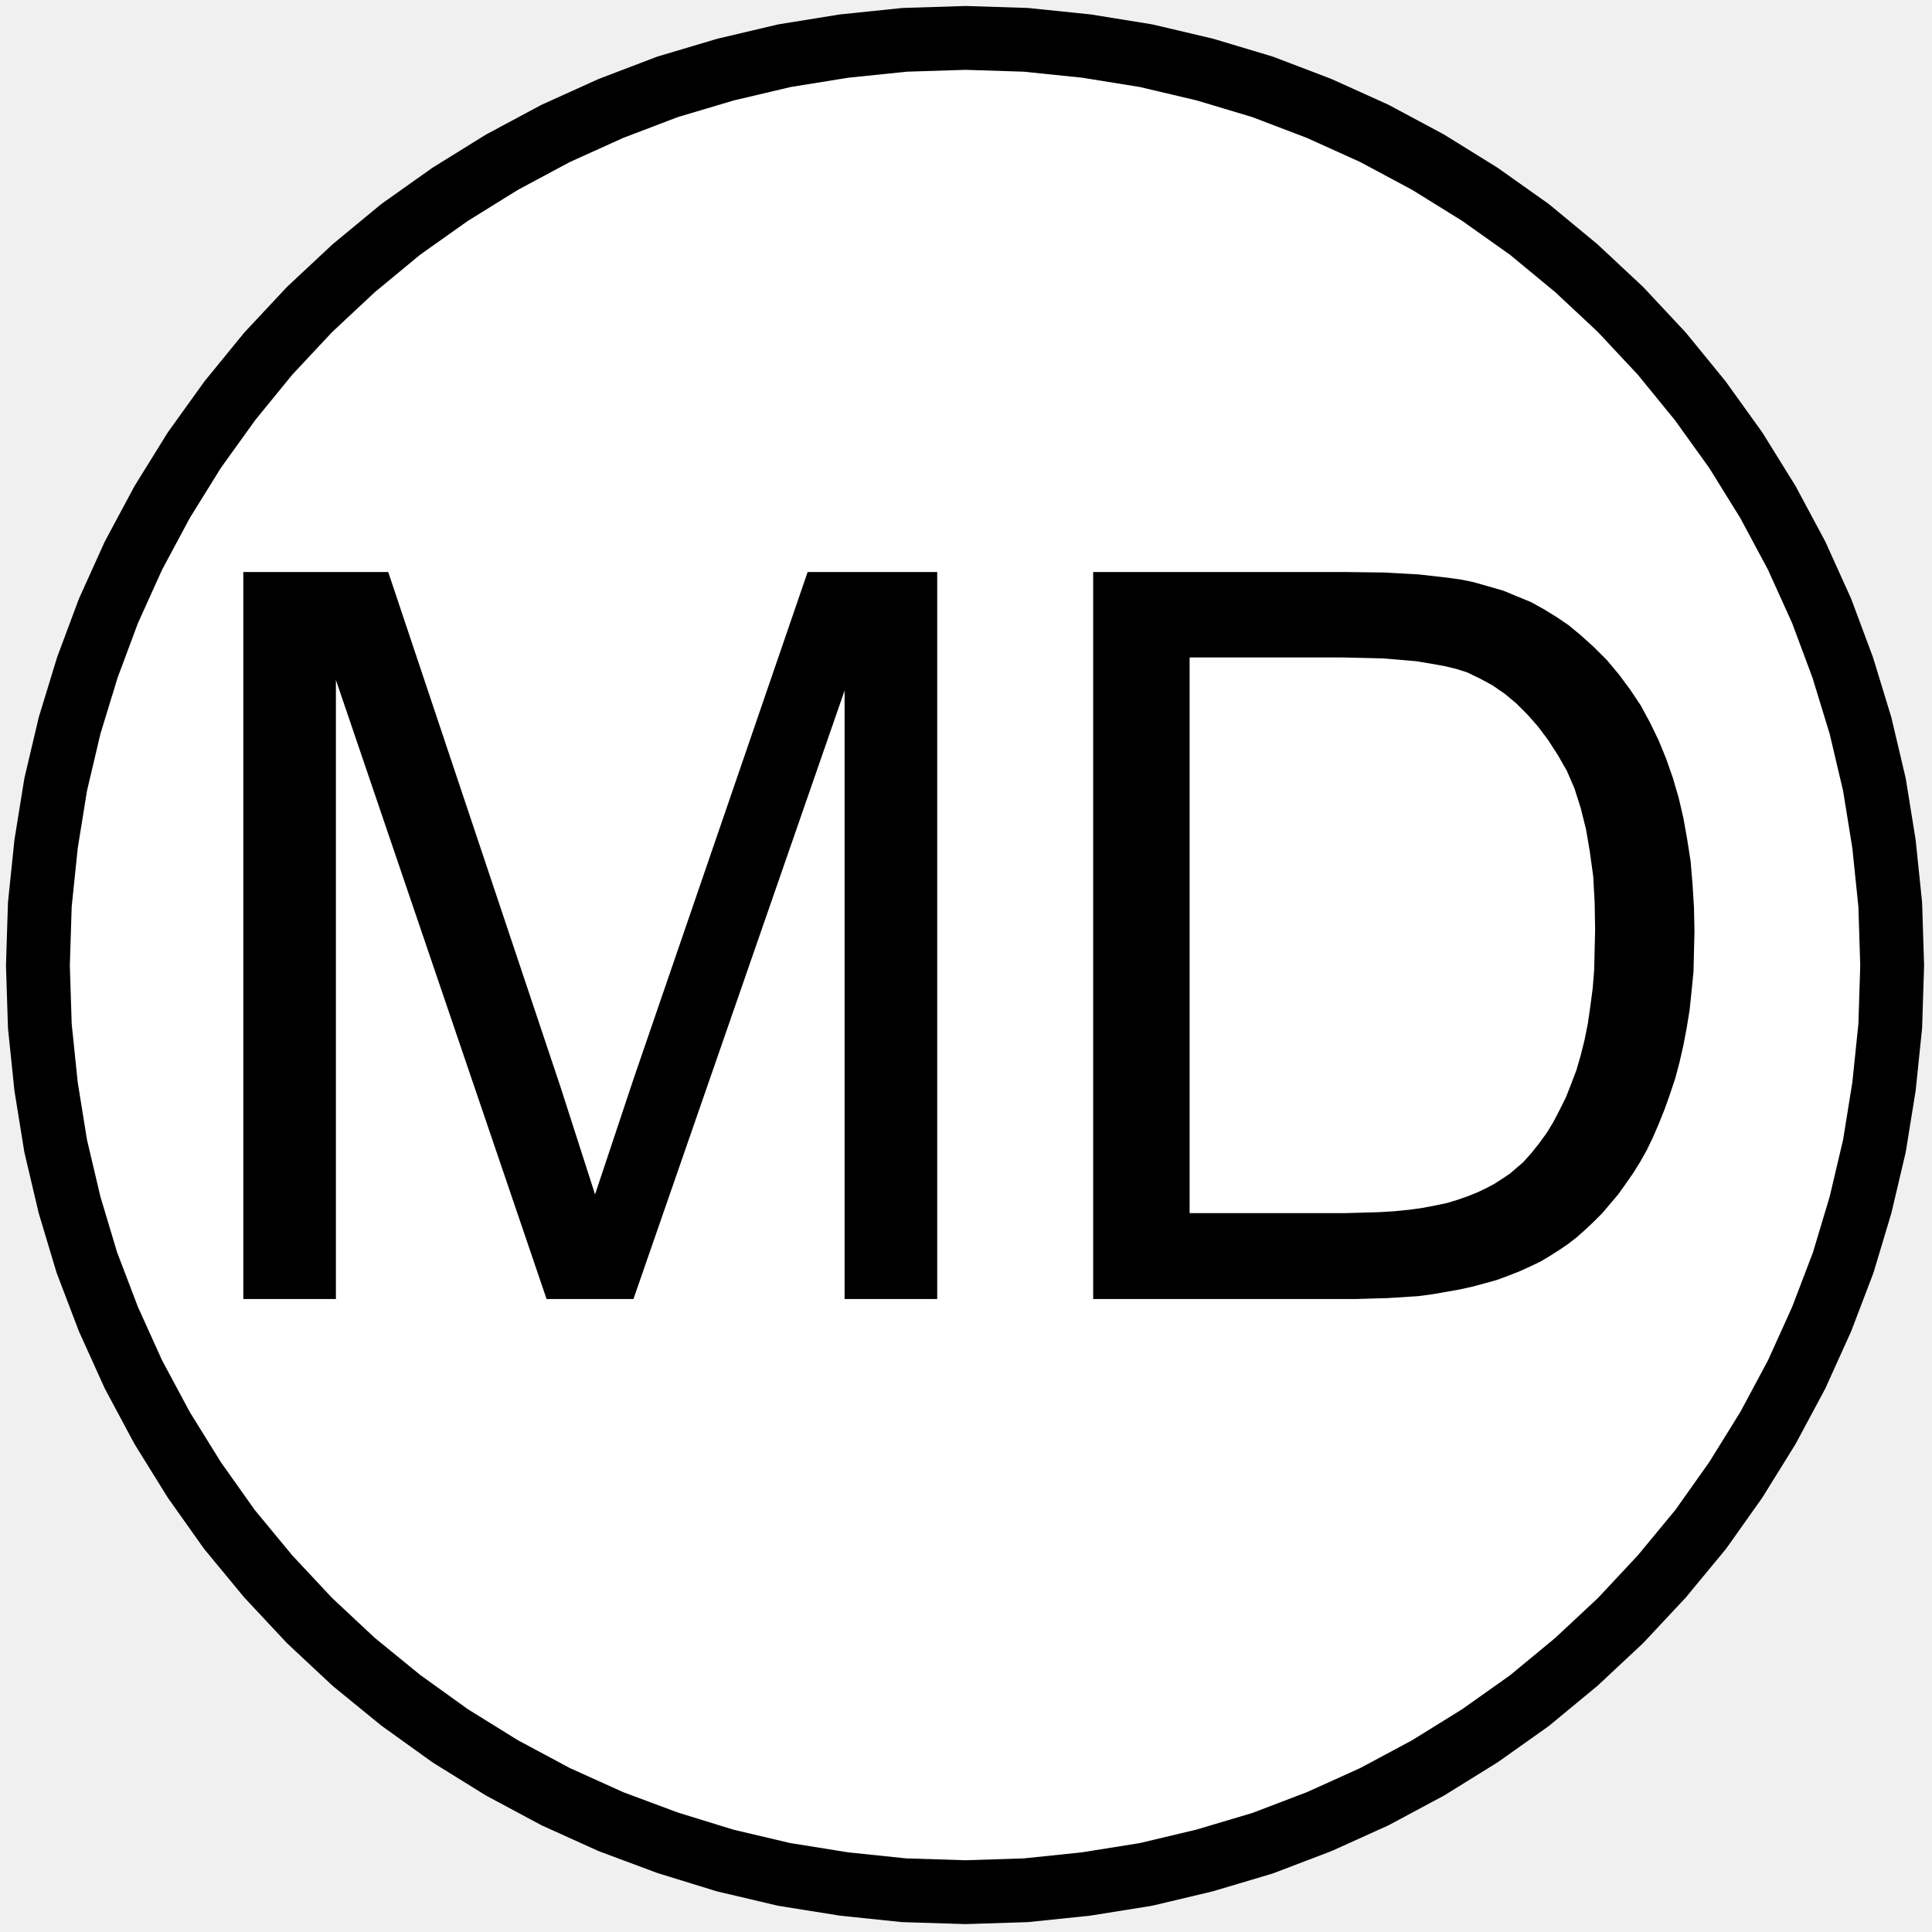
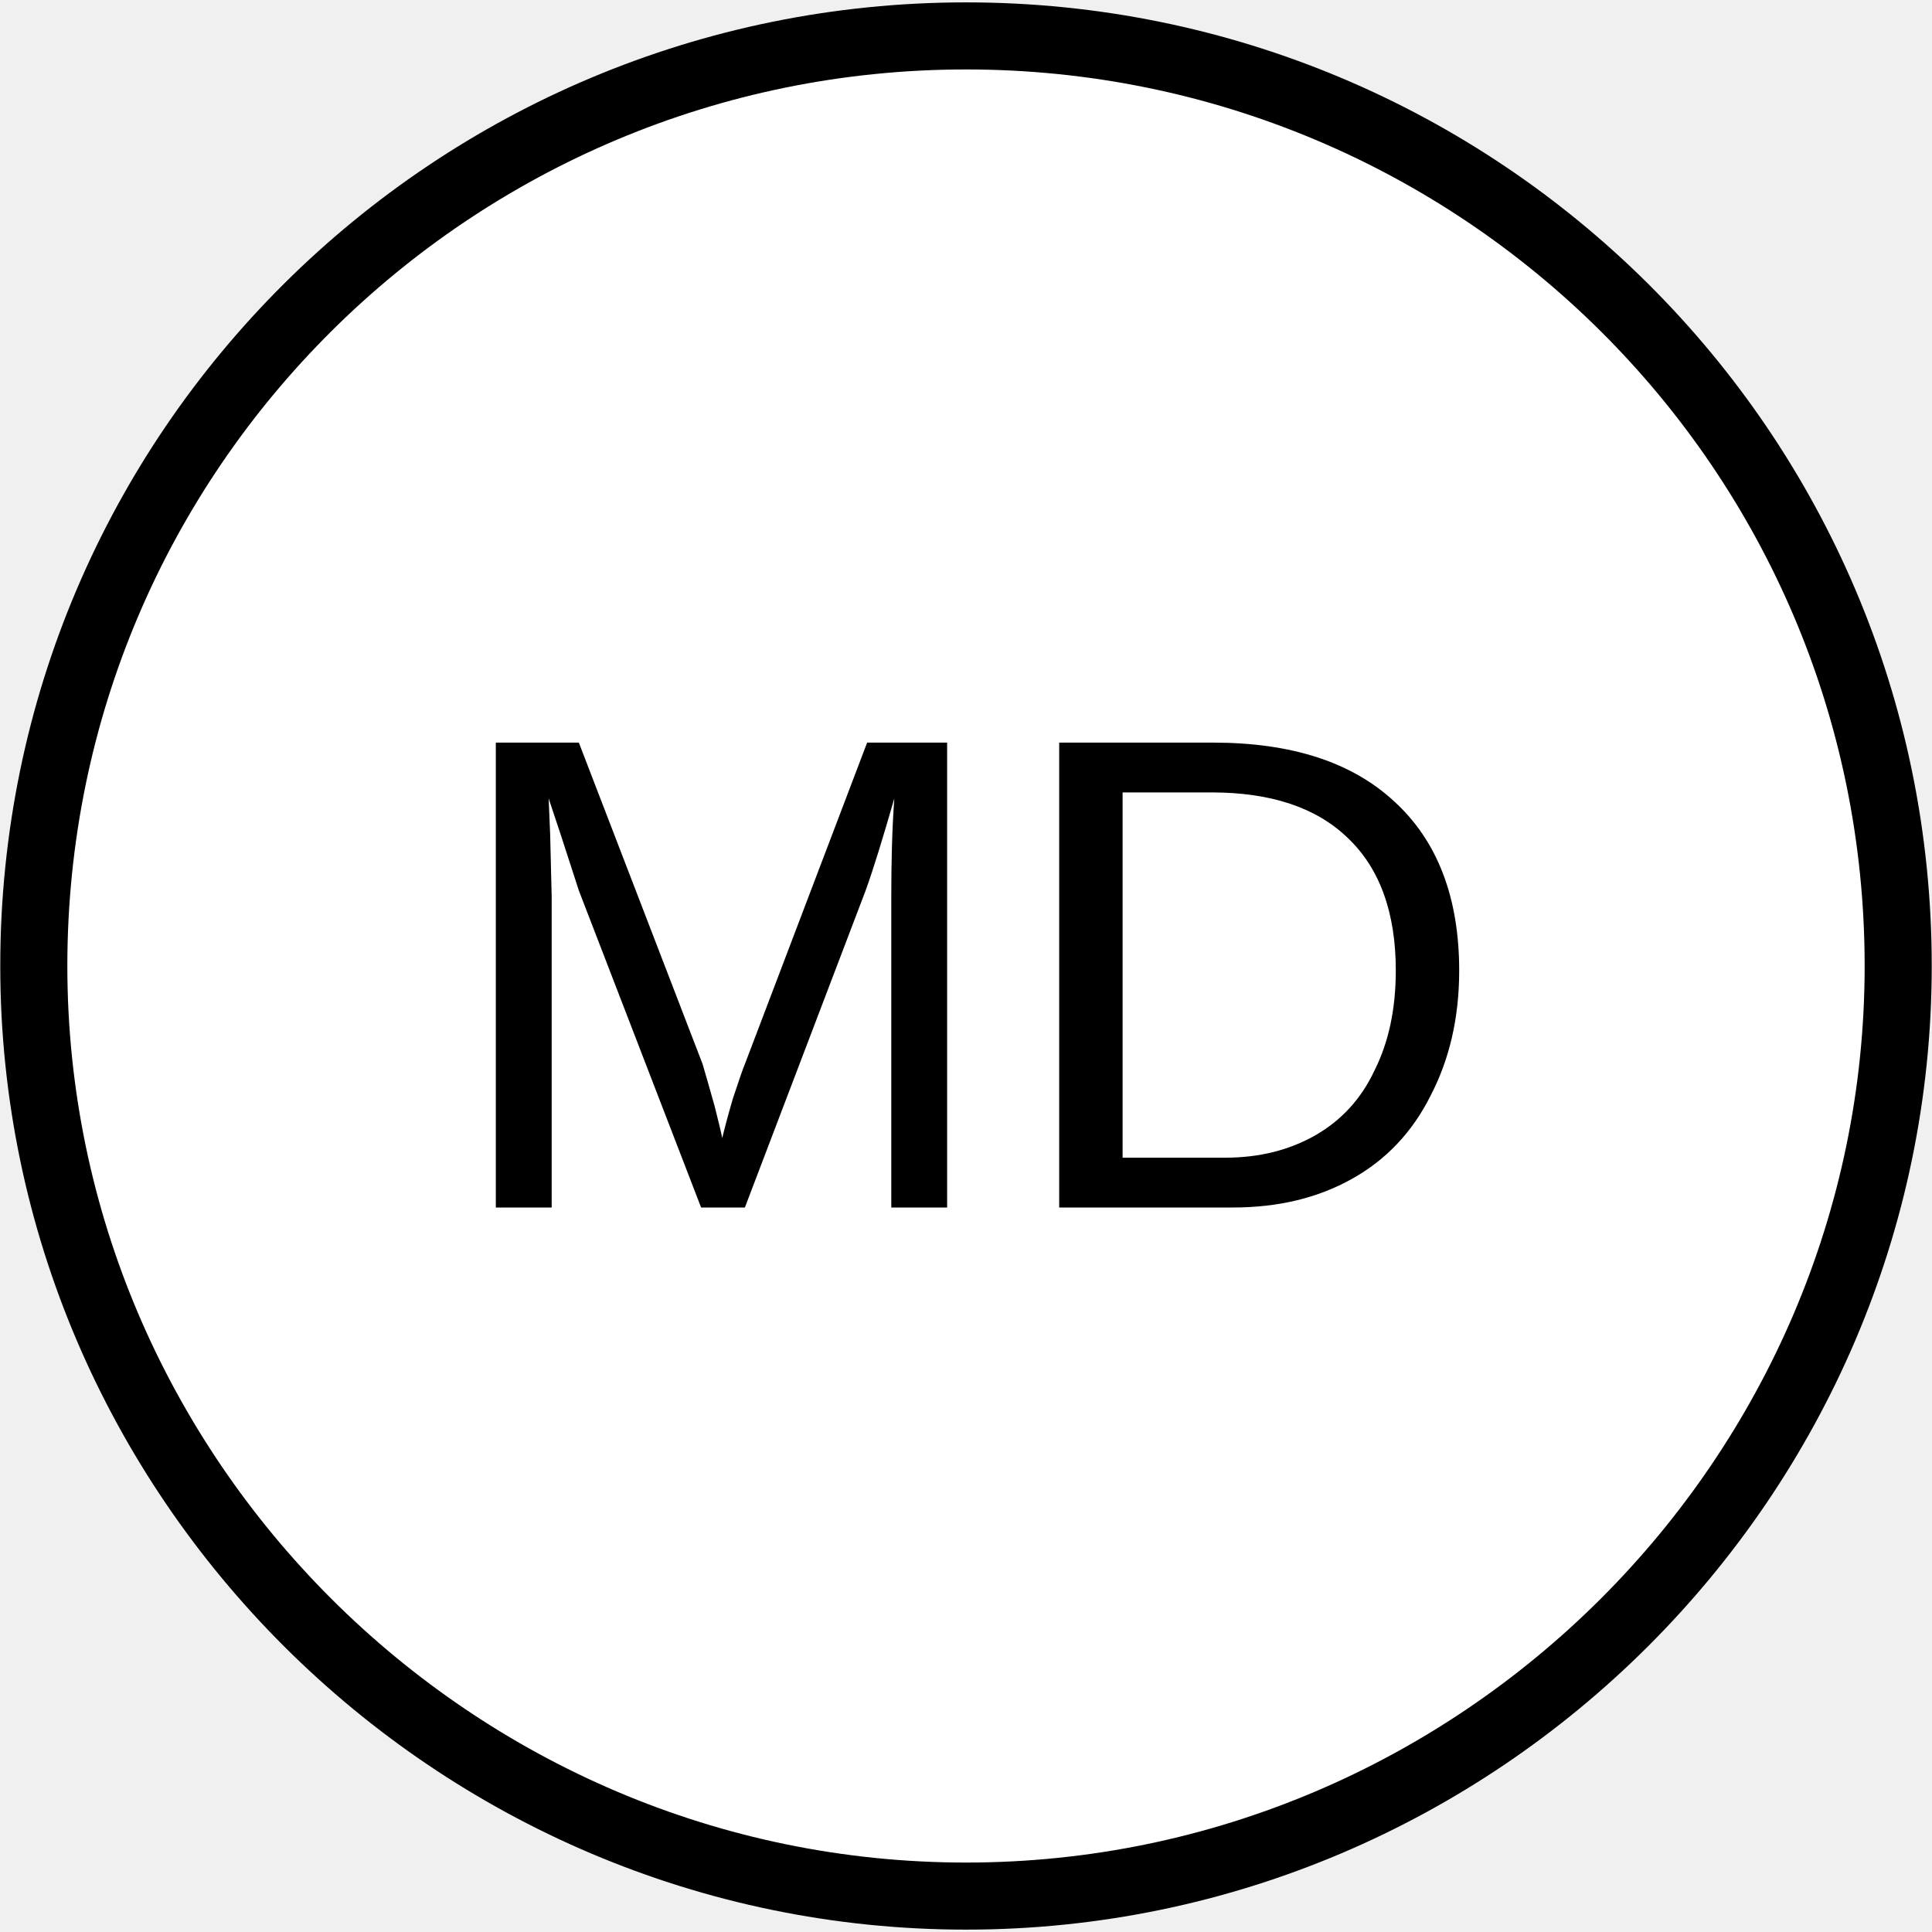
- <svg xmlns="http://www.w3.org/2000/svg" xmlns:ns1="http://xml.openoffice.org/svg/export" version="1.2" width="40.26mm" height="40.26mm" viewBox="0 0 4026 4026" preserveAspectRatio="xMidYMid" fill-rule="evenodd" stroke-width="28.222" stroke-linejoin="round" xml:space="preserve">
-   <defs class="ClipPathGroup">
-     <clipPath id="presentation_clip_path" clipPathUnits="userSpaceOnUse">
-       <rect x="0" y="0" width="4026" height="4026" />
-     </clipPath>
-     <clipPath id="presentation_clip_path_shrink" clipPathUnits="userSpaceOnUse">
-       <rect x="4" y="4" width="4018" height="4018" />
-     </clipPath>
-   </defs>
-   <defs class="TextShapeIndex">
-     <g ns1:slide="id1" ns1:id-list="id3 id4 id5 id6" />
-   </defs>
-   <defs class="EmbeddedBulletChars">
-     <g id="bullet-char-template-57356" transform="scale(0.0004882812,-0.0004882812)">
-       <path d="M 580,1141 L 1163,571 580,0 -4,571 580,1141 Z" />
-     </g>
-     <g id="bullet-char-template-57354" transform="scale(0.0004882812,-0.0004882812)">
-       <path d="M 8,1128 L 1137,1128 1137,0 8,0 8,1128 Z" />
-     </g>
-     <g id="bullet-char-template-10146" transform="scale(0.0004882812,-0.0004882812)">
-       <path d="M 174,0 L 602,739 174,1481 1456,739 174,0 Z M 1358,739 L 309,1346 659,739 1358,739 Z" />
-     </g>
-     <g id="bullet-char-template-10132" transform="scale(0.0004882812,-0.0004882812)">
-       <path d="M 2015,739 L 1276,0 717,0 1260,543 174,543 174,936 1260,936 717,1481 1274,1481 2015,739 Z" />
-     </g>
-     <g id="bullet-char-template-10007" transform="scale(0.0004882812,-0.0004882812)">
-       <path d="M 0,-2 C -7,14 -16,27 -25,37 L 356,567 C 262,823 215,952 215,954 215,979 228,992 255,992 264,992 276,990 289,987 310,991 331,999 354,1012 L 381,999 492,748 772,1049 836,1024 860,1049 C 881,1039 901,1025 922,1006 886,937 835,863 770,784 769,783 710,716 594,584 L 774,223 C 774,196 753,168 711,139 L 727,119 C 717,90 699,76 672,76 641,76 570,178 457,381 L 164,-76 C 142,-110 111,-127 72,-127 30,-127 9,-110 8,-76 1,-67 -2,-52 -2,-32 -2,-23 -1,-13 0,-2 Z" />
-     </g>
-     <g id="bullet-char-template-10004" transform="scale(0.0004882812,-0.0004882812)">
-       <path d="M 285,-33 C 182,-33 111,30 74,156 52,228 41,333 41,471 41,549 55,616 82,672 116,743 169,778 240,778 293,778 328,747 346,684 L 369,508 C 377,444 397,411 428,410 L 1163,1116 C 1174,1127 1196,1133 1229,1133 1271,1133 1292,1118 1292,1087 L 1292,965 C 1292,929 1282,901 1262,881 L 442,47 C 390,-6 338,-33 285,-33 Z" />
-     </g>
-     <g id="bullet-char-template-9679" transform="scale(0.0004882812,-0.0004882812)">
-       <path d="M 813,0 C 632,0 489,54 383,161 276,268 223,411 223,592 223,773 276,916 383,1023 489,1130 632,1184 813,1184 992,1184 1136,1130 1245,1023 1353,916 1407,772 1407,592 1407,412 1353,268 1245,161 1136,54 992,0 813,0 Z" />
-     </g>
-     <g id="bullet-char-template-8226" transform="scale(0.0004882812,-0.0004882812)">
-       <path d="M 346,457 C 273,457 209,483 155,535 101,586 74,649 74,723 74,796 101,859 155,911 209,963 273,989 346,989 419,989 480,963 531,910 582,859 608,796 608,723 608,648 583,586 532,535 482,483 420,457 346,457 Z" />
-     </g>
-     <g id="bullet-char-template-8211" transform="scale(0.0004882812,-0.0004882812)">
-       <path d="M -4,459 L 1135,459 1135,606 -4,606 -4,459 Z" />
-     </g>
-     <g id="bullet-char-template-61548" transform="scale(0.0004882812,-0.0004882812)">
-       <path d="M 173,740 C 173,903 231,1043 346,1159 462,1274 601,1332 765,1332 928,1332 1067,1274 1183,1159 1299,1043 1357,903 1357,740 1357,577 1299,437 1183,322 1067,206 928,148 765,148 601,148 462,206 346,322 231,437 173,577 173,740 Z" />
-     </g>
-   </defs>
-   <g>
-     <g id="id2" class="Master_Slide">
-       <g id="bg-id2" class="Background" />
-       <g id="bo-id2" class="BackgroundObjects" />
-     </g>
+ <svg xmlns="http://www.w3.org/2000/svg" width="100%" height="100%" viewBox="0 0 20 20" version="1.1" xml:space="preserve" style="fill-rule:evenodd;clip-rule:evenodd;stroke-linecap:round;stroke-linejoin:round;stroke-miterlimit:10;">
+   <g transform="matrix(1.17683,0,0,1.17683,-13.5366,-1.78653)">
+     <path d="M11.8,10.015C11.8,5.475 15.493,1.834 20.001,1.834C24.508,1.834 28.2,5.475 28.2,10.015C28.2,14.51 24.508,18.197 20.001,18.197C15.493,18.197 11.8,14.51 11.8,10.015" style="fill:white;stroke:black;stroke-width:0.59px;" />
  </g>
-   <g class="SlideGroup">
-     <g>
-       <g id="container-id1">
-         <g id="id1" class="Slide" clip-path="url(#presentation_clip_path)">
-           <g class="Page">
-             <g class="com.sun.star.drawing.PolyPolygonShape">
-               <g id="id3">
-                 <rect class="BoundingBox" stroke="none" fill="none" x="78" y="78" width="3867" height="3867" />
-                 <path fill="rgb(255,255,255)" stroke="none" d="M 3943,2012 L 3939,2138 3926,2263 3906,2388 3877,2510 3841,2631 3796,2749 3744,2864 3684,2976 3617,3084 3544,3187 3463,3285 3377,3377 3285,3463 3187,3544 3084,3617 2976,3684 2864,3744 2749,3796 2631,3841 2510,3877 2388,3906 2263,3926 2138,3939 2012,3943 1884,3939 1759,3926 1634,3906 1511,3877 1391,3841 1273,3796 1158,3744 1046,3684 938,3617 835,3544 737,3463 645,3377 559,3285 478,3187 405,3084 338,2976 278,2864 226,2749 181,2631 145,2511 116,2388 96,2264 83,2138 79,2012 83,1885 96,1759 116,1635 145,1512 182,1391 226,1273 278,1158 338,1046 405,938 479,835 559,737 645,645 737,559 835,478 938,405 1046,338 1158,278 1273,226 1391,181 1512,145 1635,116 1759,96 1885,83 2012,79 2138,83 2264,96 2388,116 2511,145 2631,181 2749,226 2864,278 2976,338 3084,405 3187,478 3285,559 3377,645 3463,737 3543,835 3617,938 3684,1046 3744,1158 3796,1273 3840,1391 3877,1512 3906,1634 3926,1759 3939,1885 3943,2012 Z" />
-               </g>
-             </g>
-             <g class="com.sun.star.drawing.PolyPolygonShape">
-               <g id="id4">
-                 <rect class="BoundingBox" stroke="none" fill="none" x="12" y="12" width="3999" height="3999" />
-                 <path fill="none" stroke="rgb(0,0,0)" stroke-width="133" stroke-linejoin="round" d="M 3943,2012 L 3939,2138 3926,2264 3906,2388 3877,2511 3841,2631 3796,2749 3744,2864 3684,2976 3617,3084 3544,3187 3463,3285 3377,3377 3285,3463 3187,3544 3084,3617 2976,3684 2864,3744 2749,3796 2631,3841 2510,3877 2388,3906 2263,3926 2138,3939 2012,3943 1884,3939 1759,3926 1634,3906 1511,3877 1391,3840 1273,3796 1158,3744 1046,3684 938,3617 835,3543 737,3463 645,3377 559,3285 478,3187 405,3084 338,2976 278,2864 226,2749 181,2631 145,2511 116,2388 96,2264 83,2138 79,2012 83,1885 96,1759 116,1635 145,1512 182,1391 226,1273 278,1158 338,1046 405,938 479,835 559,737 645,645 737,559 835,478 938,405 1046,338 1158,278 1273,226 1391,181 1512,145 1635,116 1759,96 1885,83 2012,79 2138,83 2264,96 2388,116 2511,145 2631,181 2749,226 2864,278 2976,338 3084,405 3187,478 3285,559 3377,645 3463,737 3543,835 3617,938 3684,1046 3744,1158 3796,1273 3840,1391 3877,1512 3906,1635 3926,1759 3939,1885 3943,2012 Z" />
-               </g>
-             </g>
-             <g class="Group">
-               <g class="com.sun.star.drawing.PolyPolygonShape">
-                 <g id="id5">
-                   <rect class="BoundingBox" stroke="none" fill="none" x="507" y="1191" width="1448" height="1517" />
-                   <path fill="rgb(0,0,0)" stroke="none" d="M 507,2707 L 507,1192 809,1192 1168,2265 1240,2489 1321,2246 1683,1192 1953,1192 1953,2707 1760,2707 1760,1439 1320,2707 1139,2707 700,1417 700,2707 507,2707 Z" />
-                 </g>
-               </g>
-               <g class="com.sun.star.drawing.PolyPolygonShape">
-                 <g id="id6">
-                   <rect class="BoundingBox" stroke="none" fill="none" x="2278" y="1191" width="1255" height="1517" />
-                   <path fill="rgb(0,0,0)" stroke="none" d="M 2278,2707 L 2278,1192 2800,1192 2883,1193 2956,1197 3018,1204 3046,1208 3070,1213 3102,1222 3133,1231 3162,1243 3191,1255 3218,1270 3244,1286 3269,1303 3292,1322 3321,1348 3349,1376 3374,1406 3397,1437 3419,1470 3438,1505 3456,1542 3472,1581 3486,1621 3498,1662 3508,1705 3516,1750 3523,1795 3527,1843 3530,1891 3531,1941 3529,2025 3525,2065 3521,2104 3515,2141 3508,2178 3500,2213 3491,2247 3480,2280 3469,2311 3457,2341 3445,2369 3432,2396 3418,2421 3403,2445 3387,2468 3372,2489 3355,2509 3339,2528 3321,2546 3304,2562 3286,2578 3268,2592 3249,2605 3230,2617 3210,2629 3189,2639 3167,2649 3144,2658 3120,2667 3095,2674 3069,2681 3042,2687 3014,2692 2985,2697 2955,2701 2892,2705 2825,2707 2278,2707 Z M 2479,2528 L 2802,2528 2873,2526 2906,2524 2936,2521 2965,2517 2991,2512 3015,2507 3038,2500 3058,2493 3078,2485 3097,2476 3114,2467 3131,2456 3146,2446 3160,2434 3174,2422 3191,2403 3207,2383 3223,2361 3237,2338 3250,2313 3263,2287 3274,2259 3285,2230 3294,2199 3302,2167 3309,2132 3314,2097 3319,2059 3322,2021 3324,1938 3323,1880 3320,1826 3313,1775 3305,1728 3294,1684 3281,1643 3265,1606 3246,1573 3226,1542 3205,1514 3183,1489 3160,1466 3136,1446 3110,1428 3084,1414 3057,1401 3035,1394 3010,1388 2982,1383 2952,1378 2918,1375 2881,1372 2797,1370 2479,1370 2479,2528 Z" />
-                 </g>
-               </g>
-             </g>
-           </g>
-         </g>
-       </g>
-     </g>
-   </g>
+   <text x="10px" y="12.5px" text-anchor="middle" style="font-family:'ArialMT', 'Arial', sans-serif;font-size:7px;">MD</text>
</svg>
